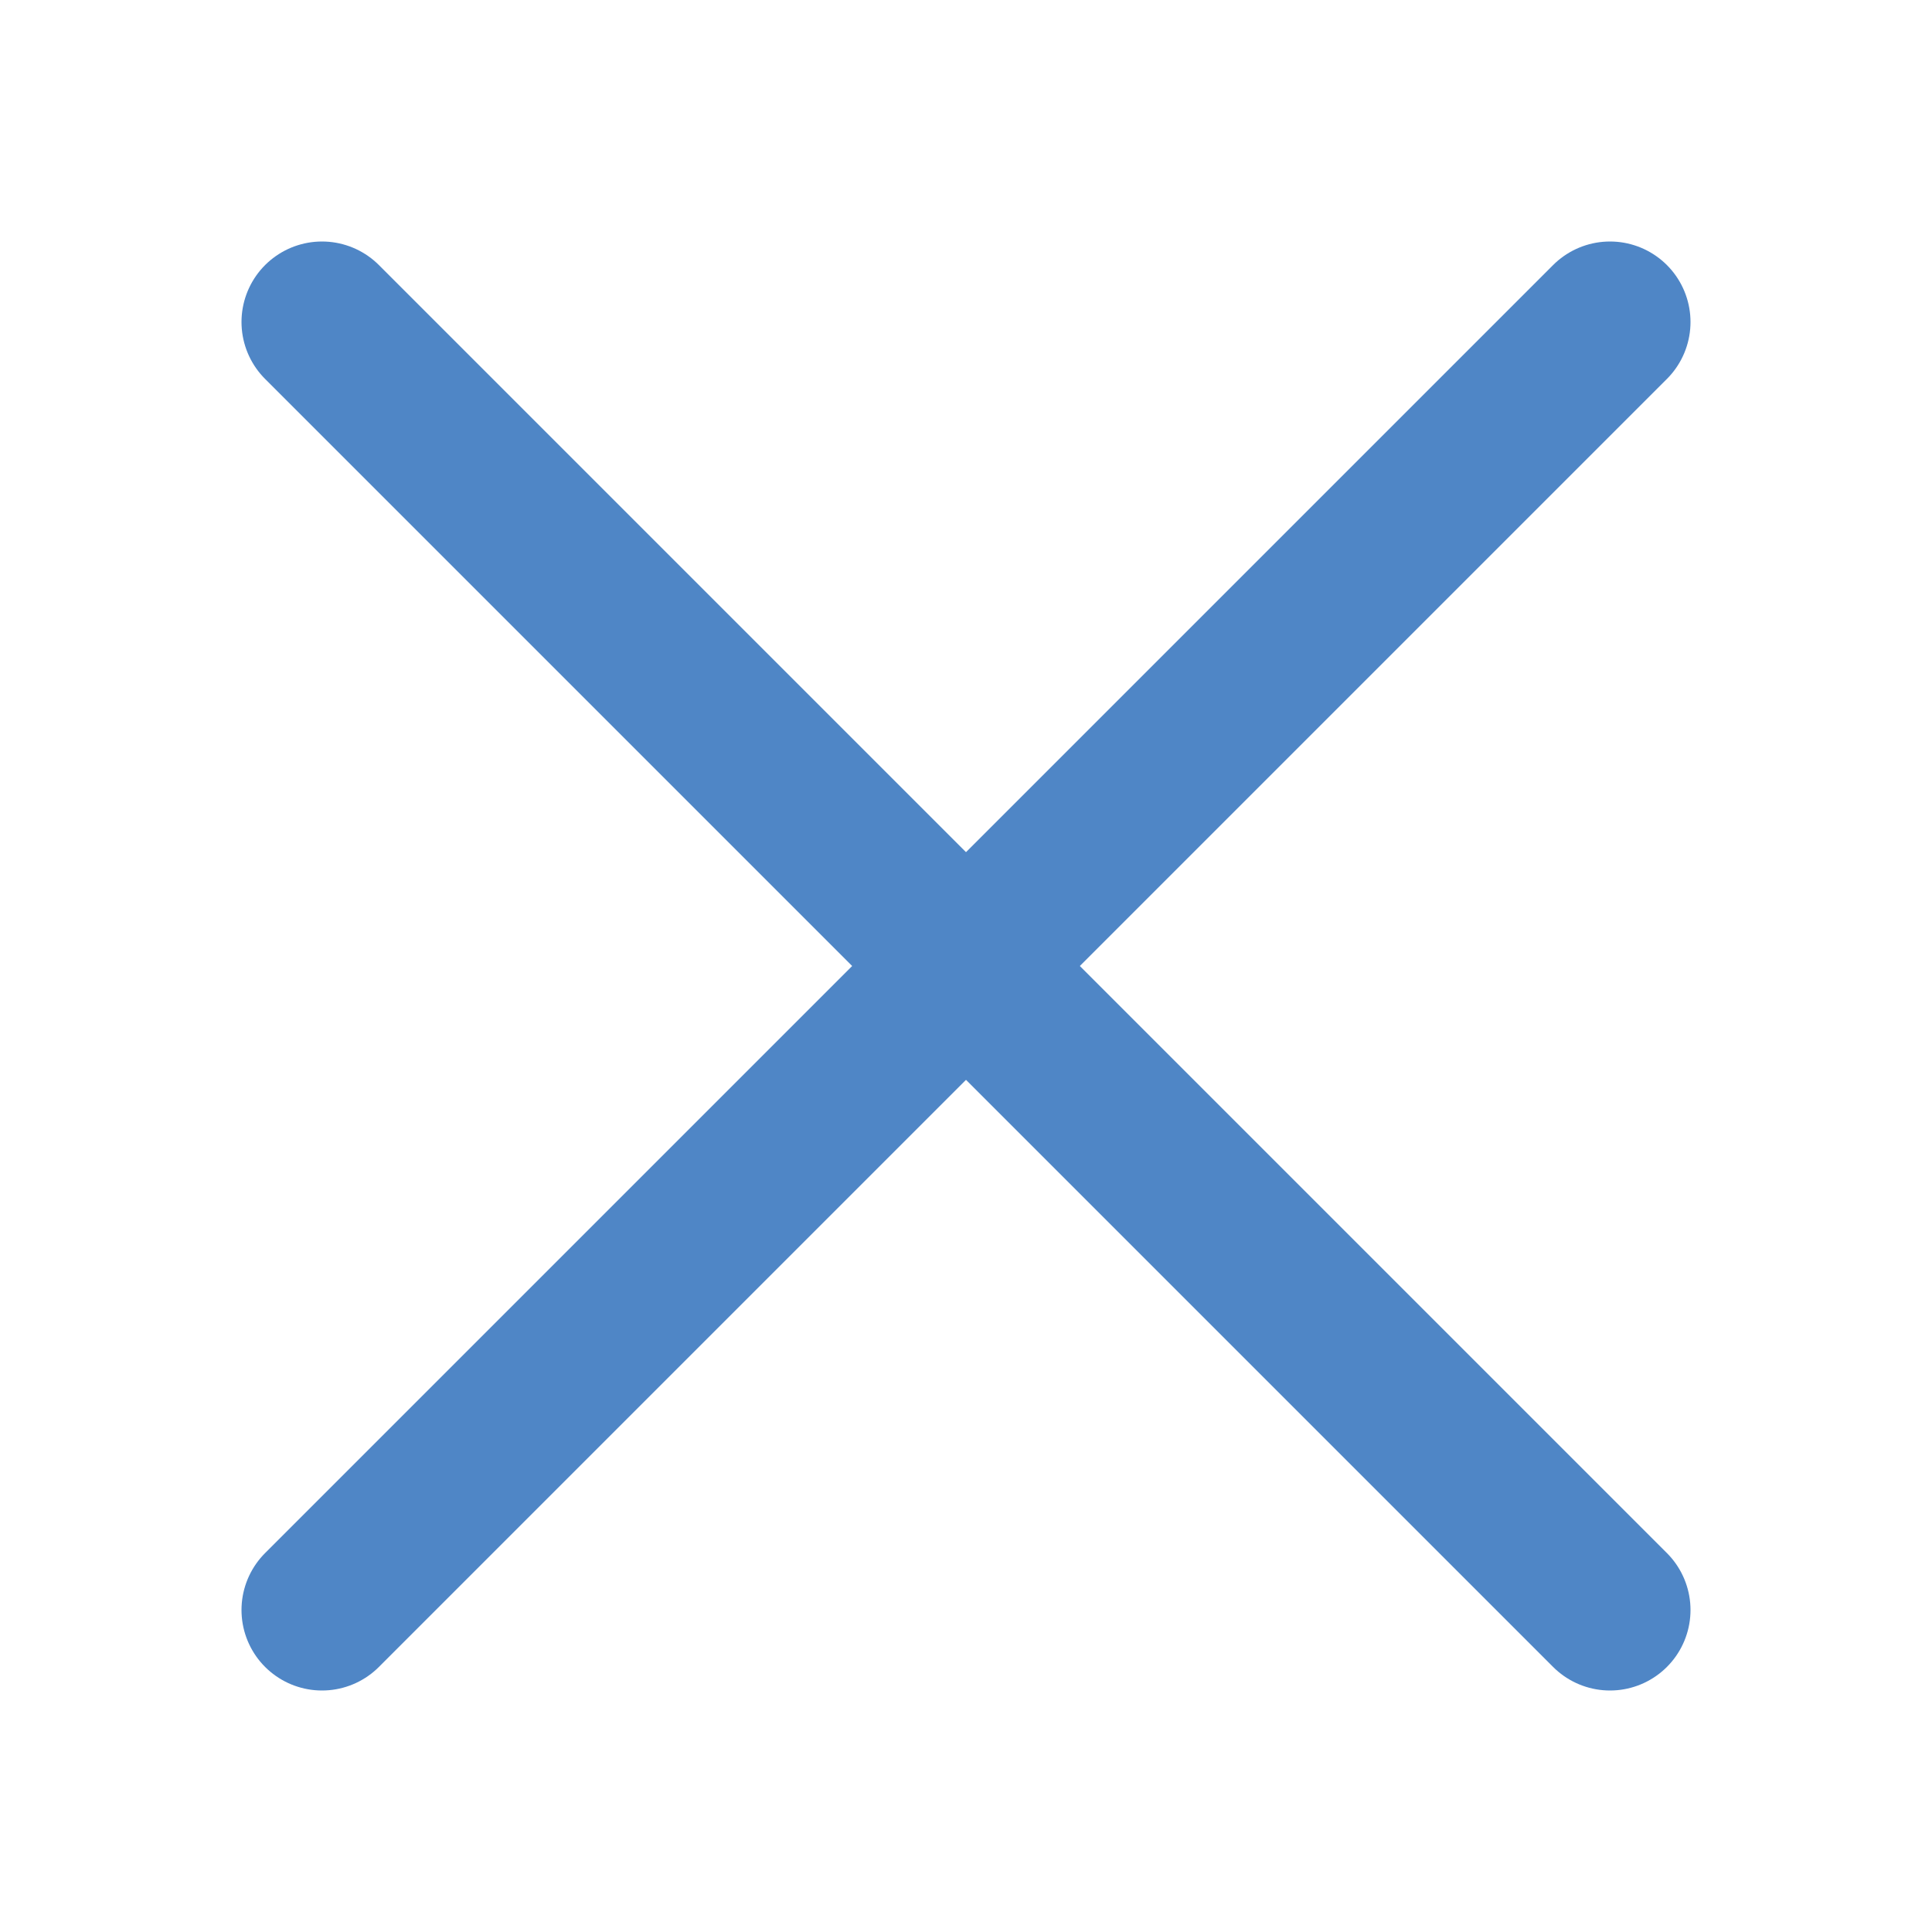
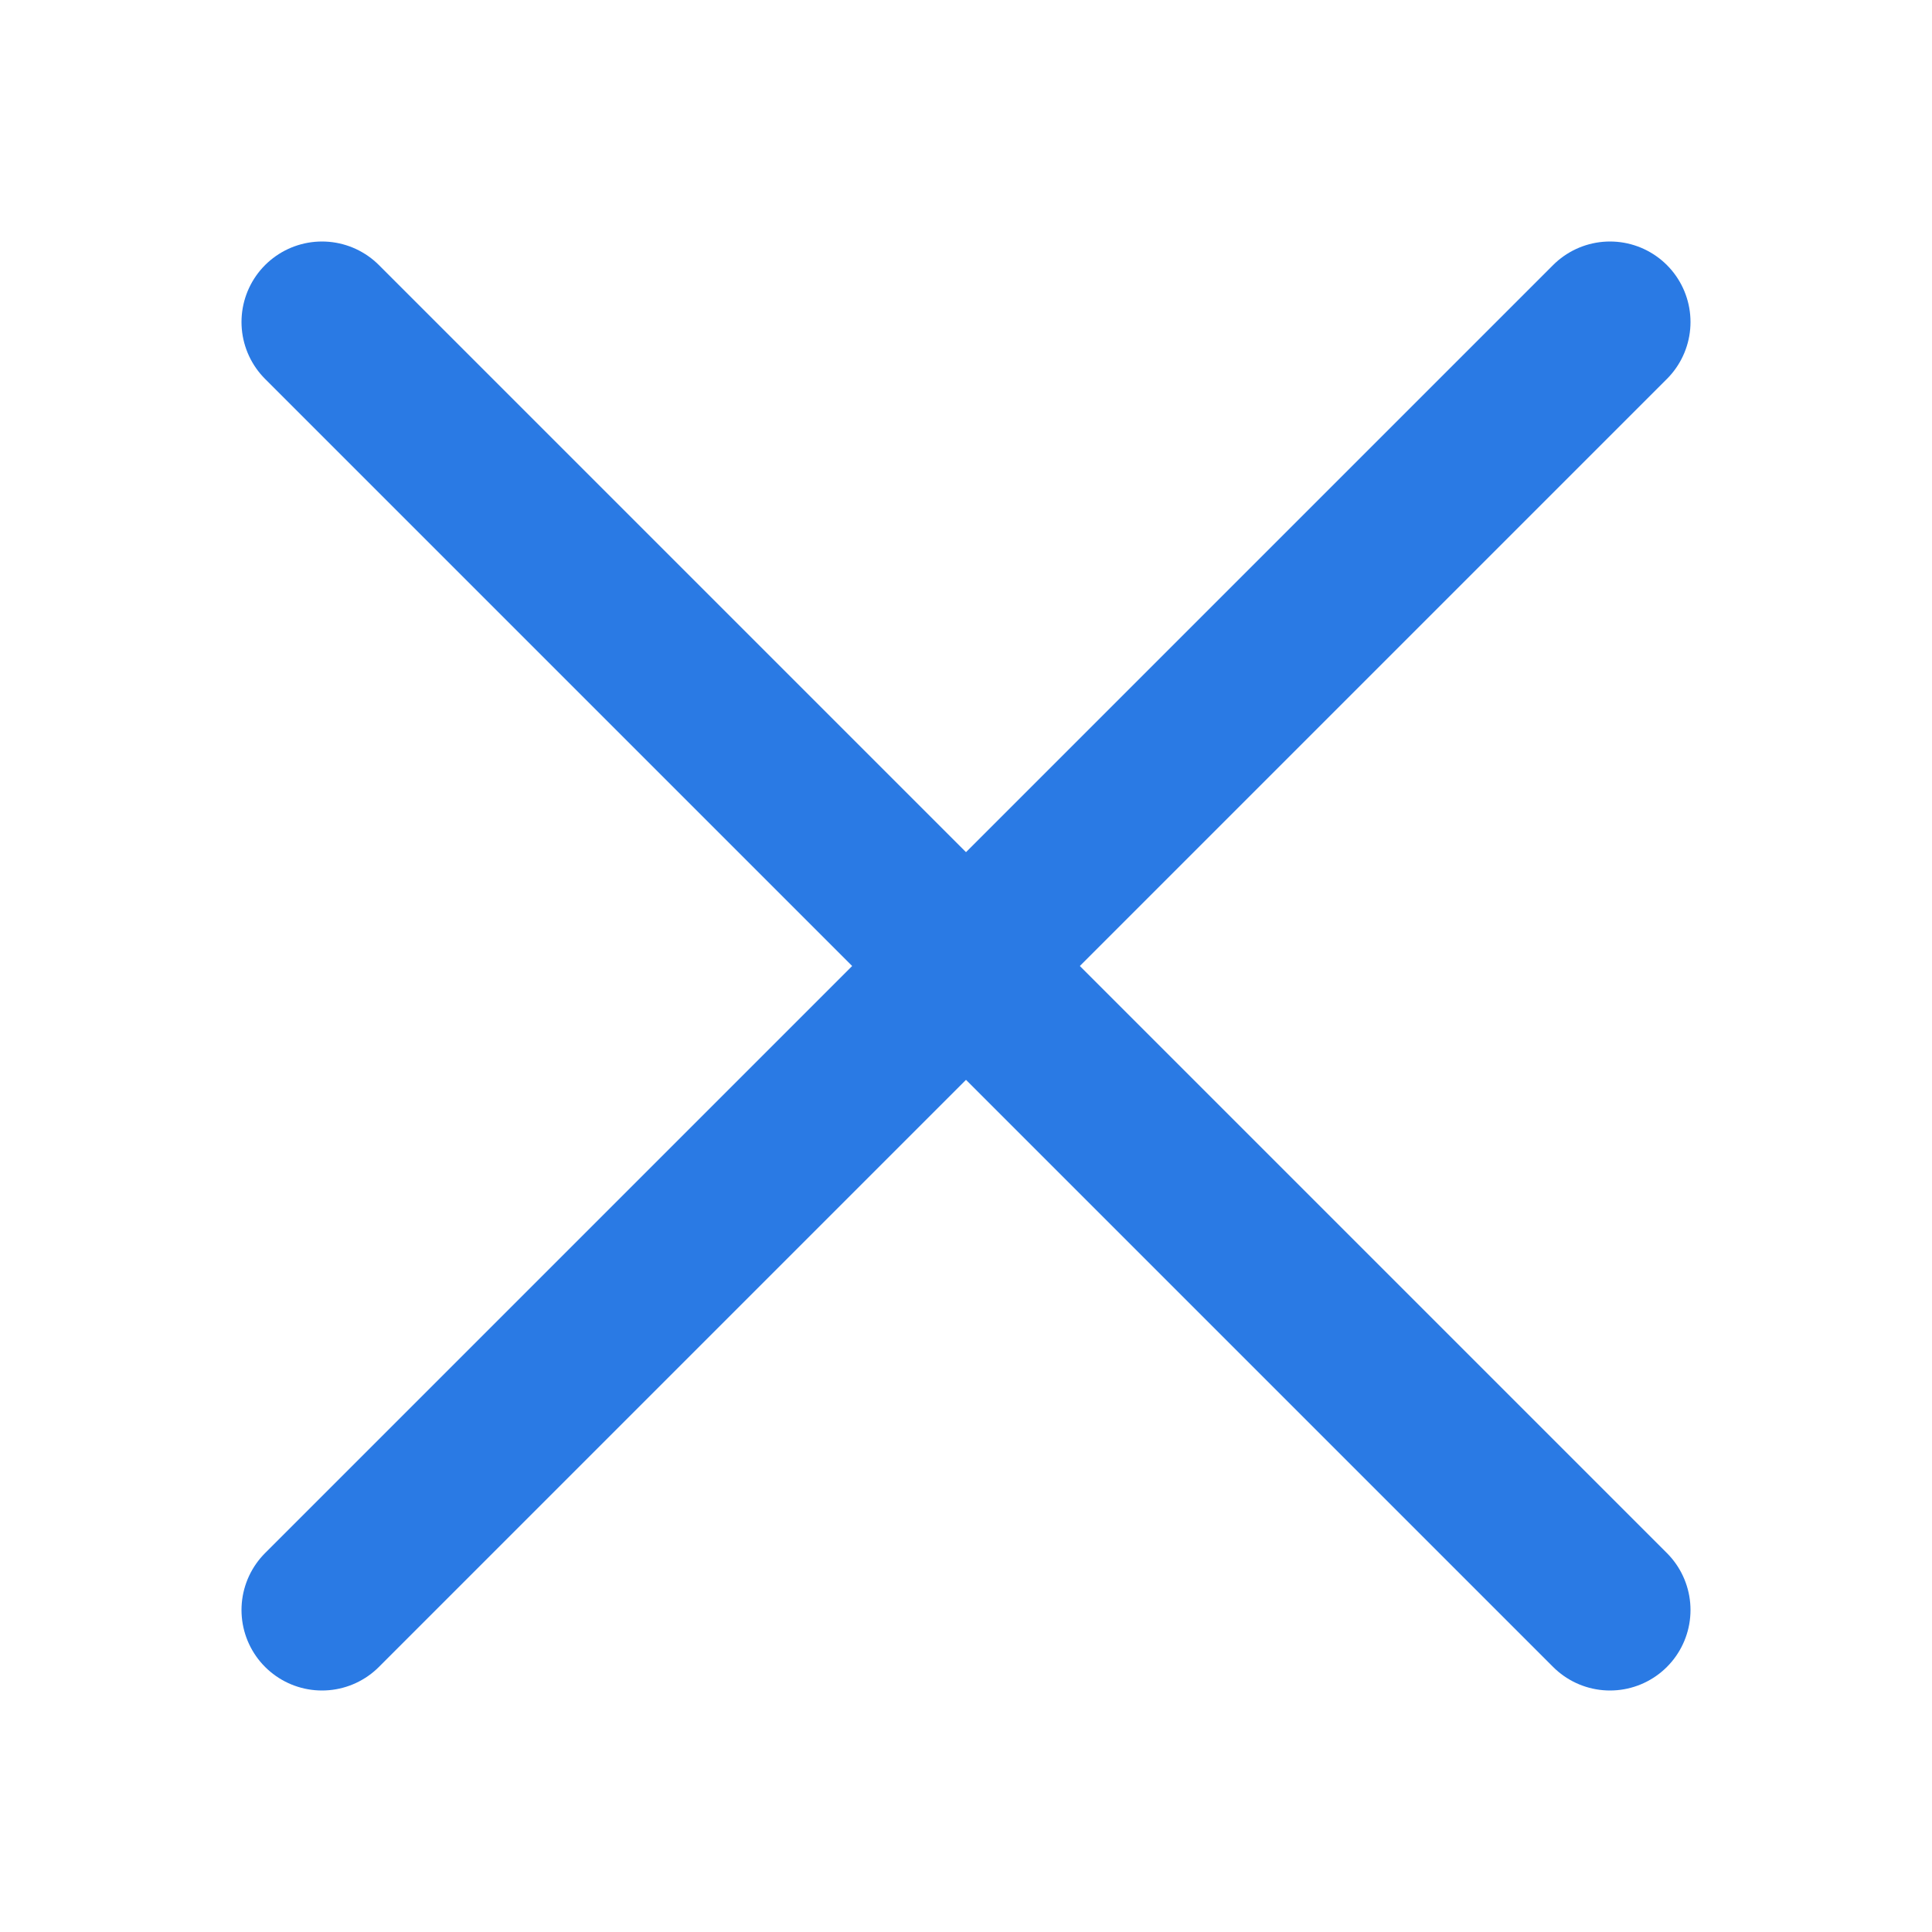
- <svg xmlns="http://www.w3.org/2000/svg" width="24" height="24" viewBox="0 0 48 48" fill="none">
-   <path d="M8 8L40 40" stroke="#4F86C6" stroke-width="4" stroke-linecap="round" stroke-linejoin="round" />
-   <path d="M8 40L40 8" stroke="#4F86C6" stroke-width="4" stroke-linecap="round" stroke-linejoin="round" />
+ <svg xmlns="http://www.w3.org/2000/svg" version="1.1" id="Capa_1" x="0px" y="0px" viewBox="0 0 24 24" style="enable-background:new 0 0 24 24;" xml:space="preserve">
+   <style type="text/css">
+ 	.st0{fill:none;stroke:#2A7AE4;stroke-width:2;stroke-linecap:round;stroke-linejoin:round;stroke-miterlimit:2;}
+ </style>
+   <path class="st0" d="M4,4l16,16" />
+   <path class="st0" d="M4,20L20,4" />
</svg>
